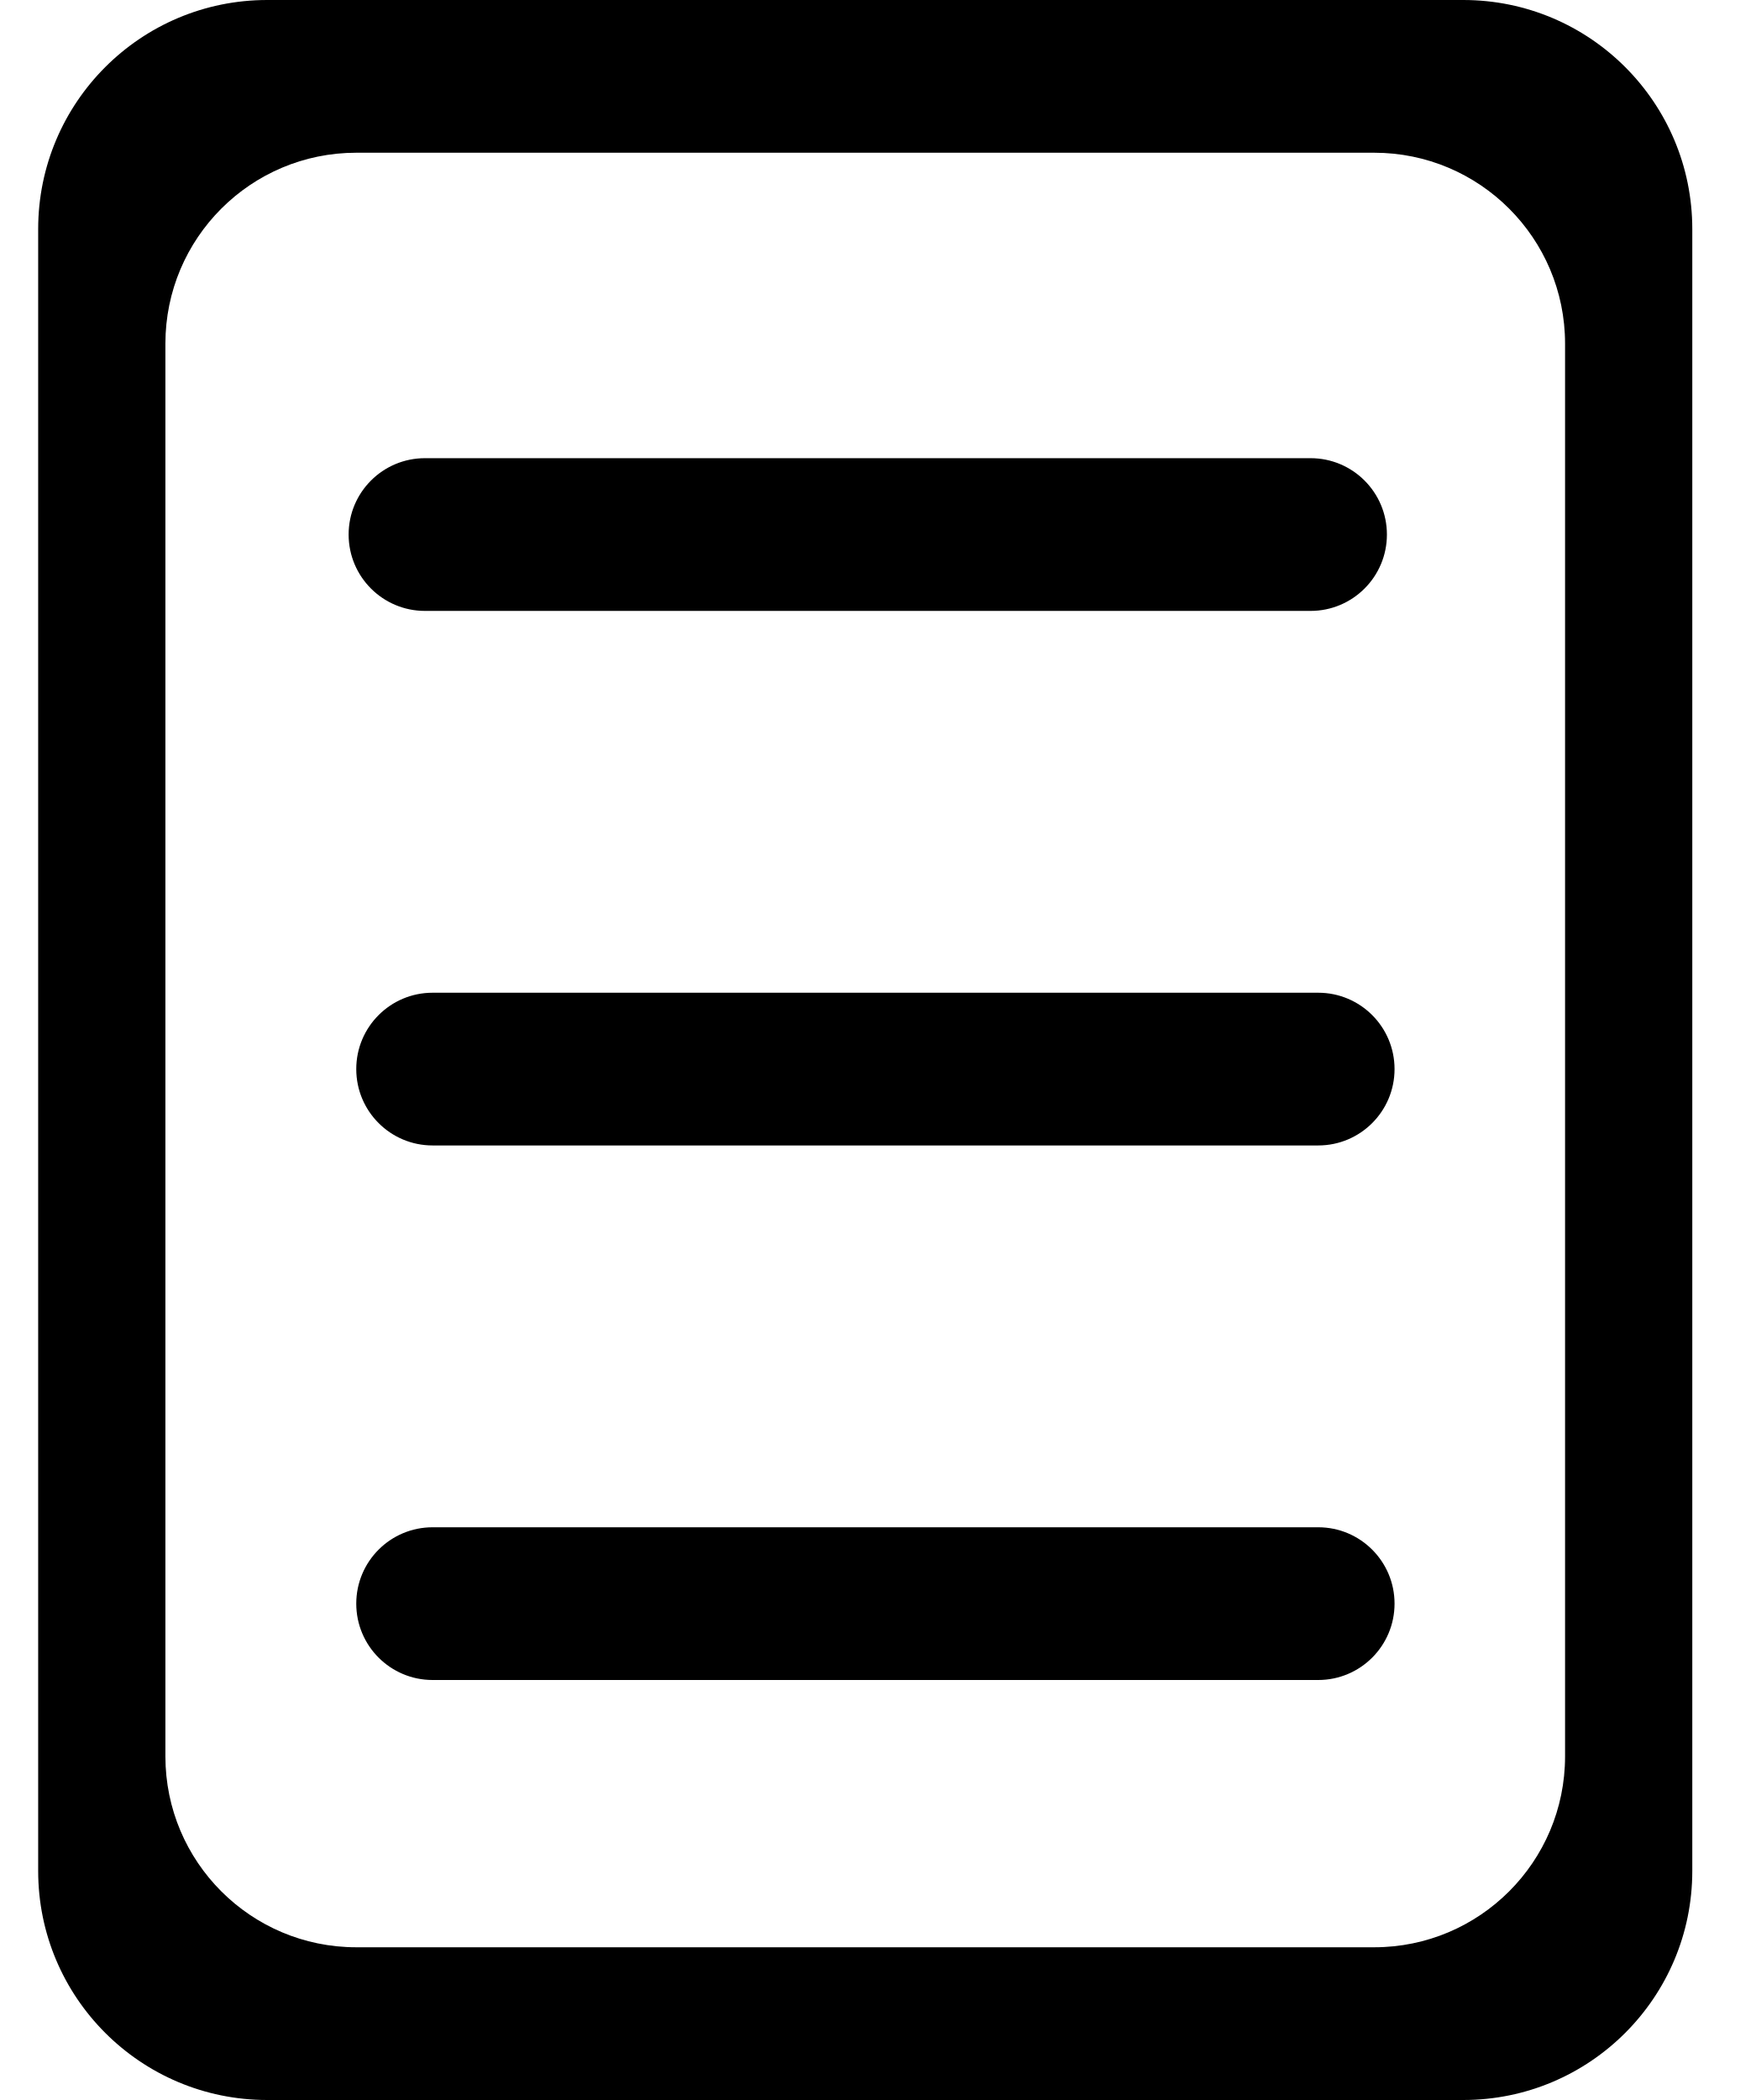
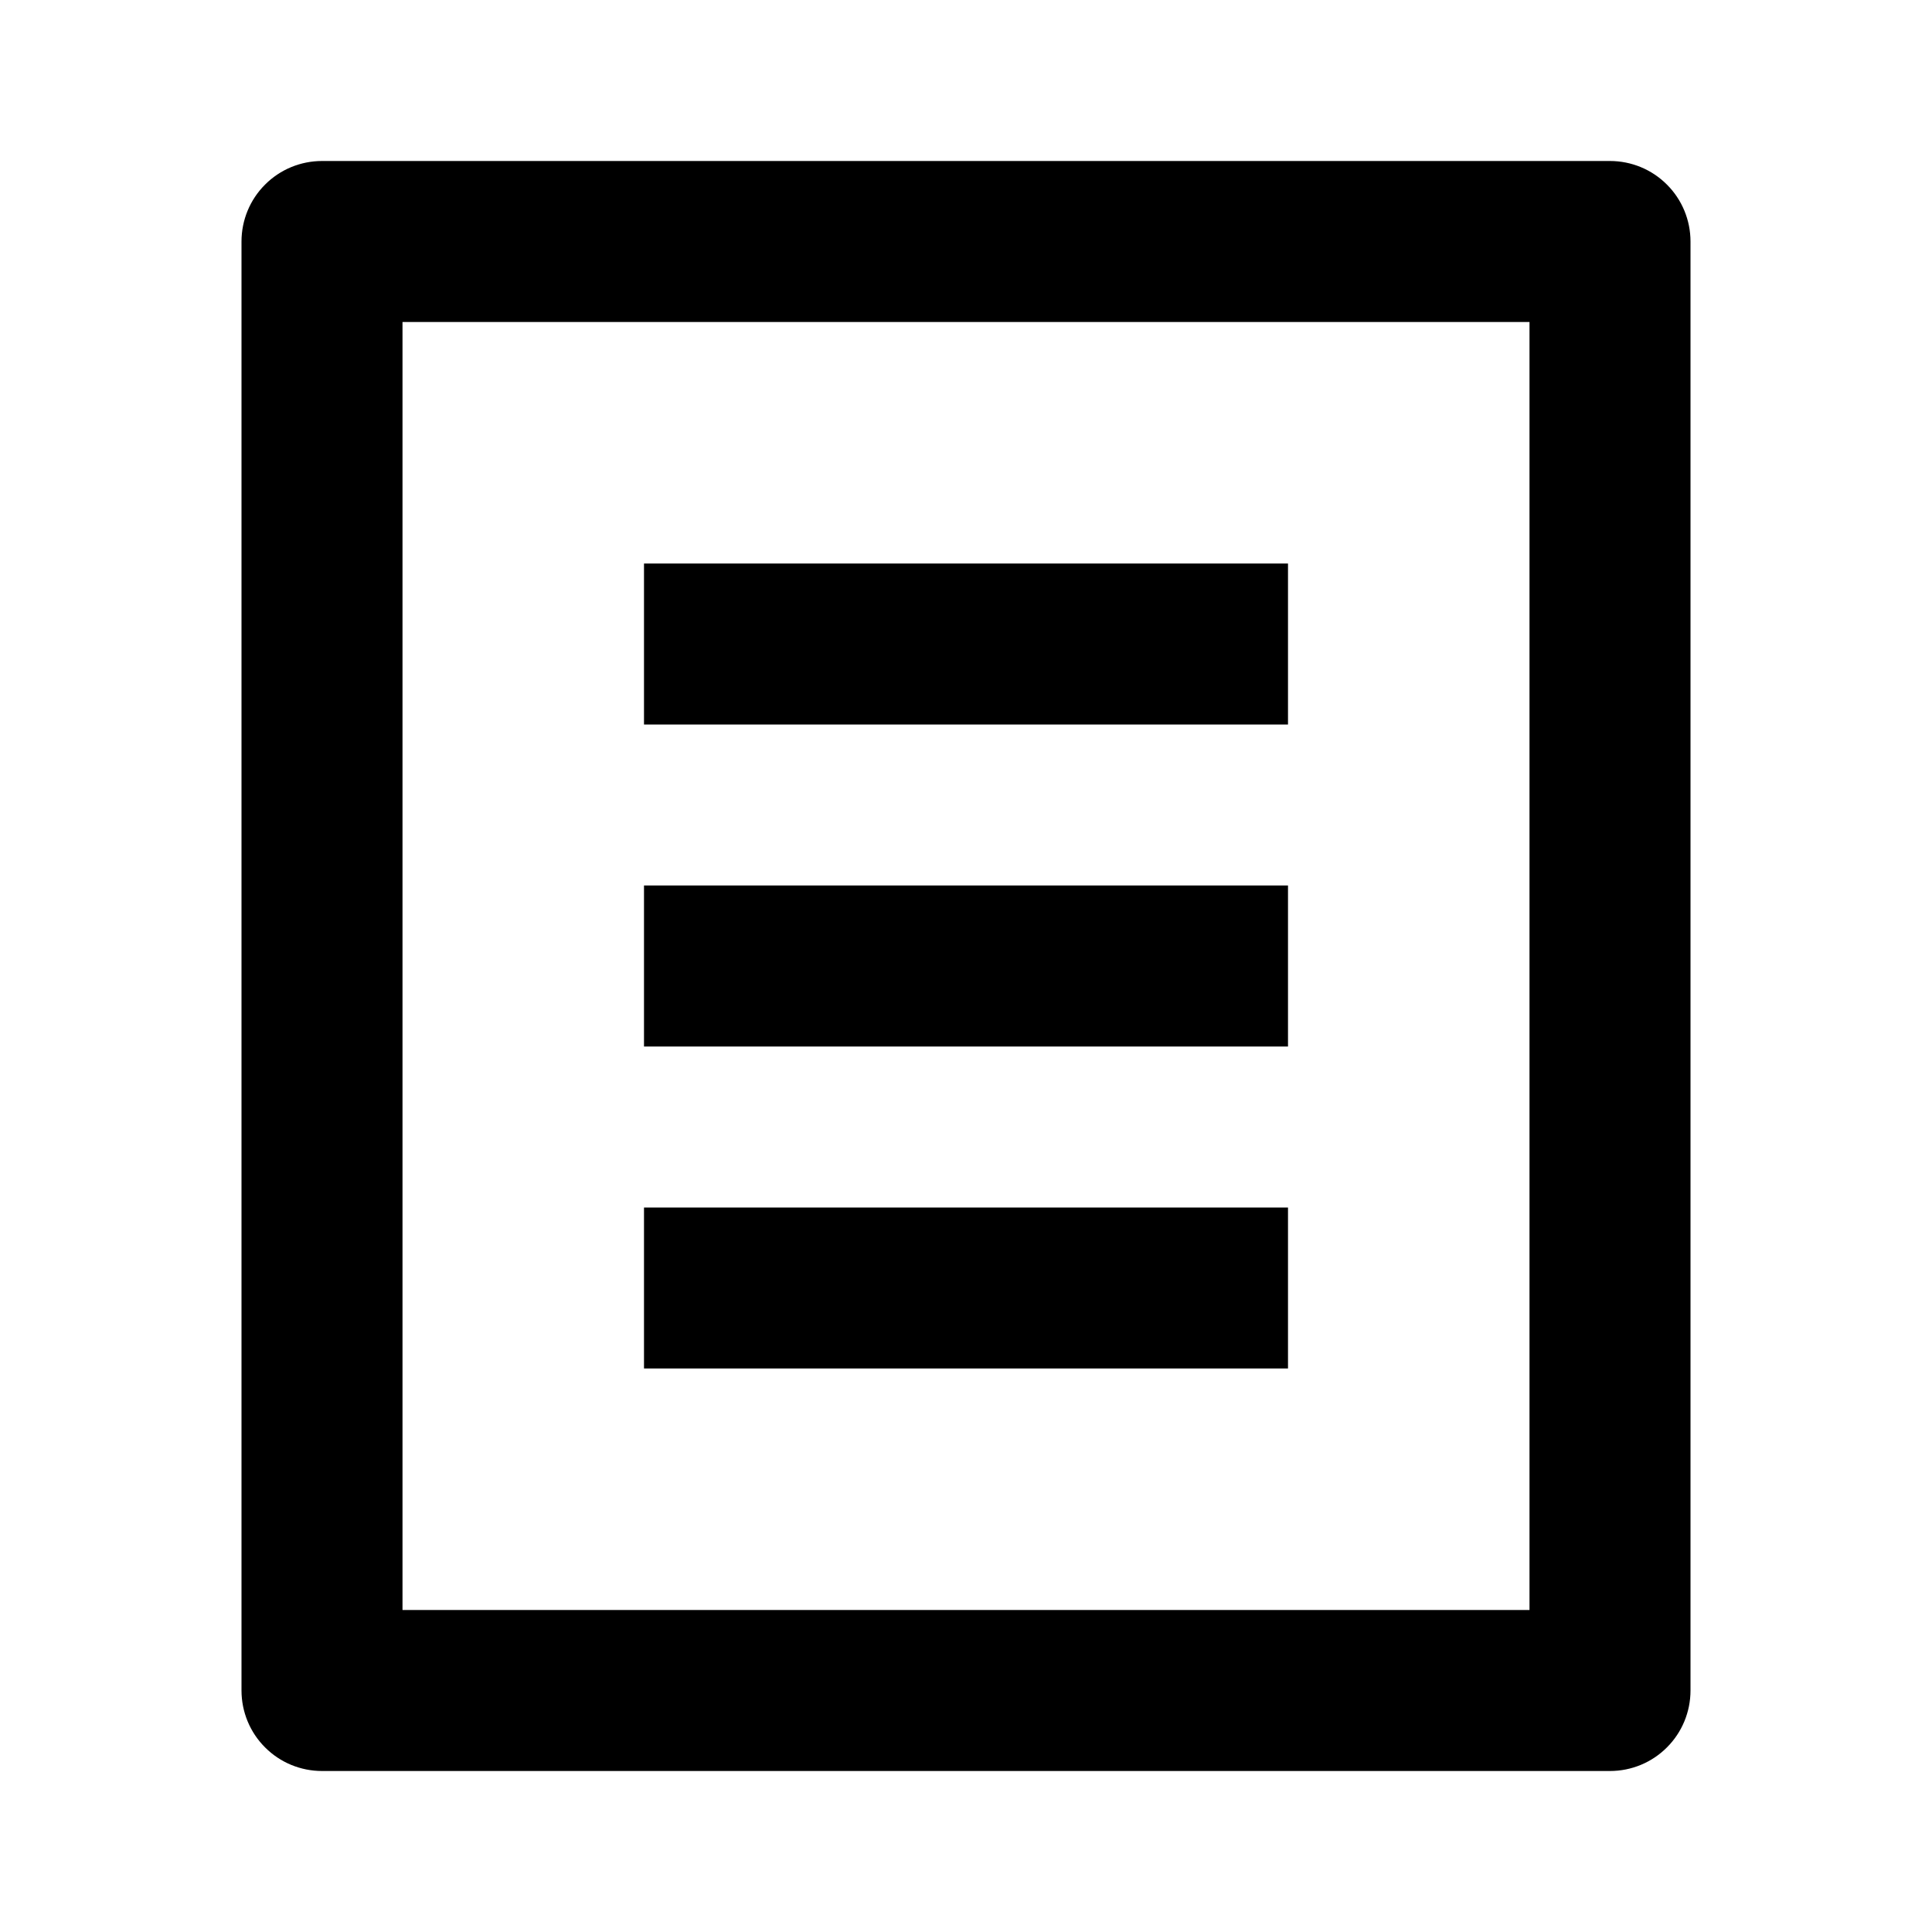
- <svg xmlns="http://www.w3.org/2000/svg" width="46" height="55" viewBox="0 0 46 55" fill="none">
-   <path d="M38.333 0C41.647 0 44.333 2.686 44.333 6V49C44.333 52.314 41.647 55 38.333 55H7C3.686 55 1 52.314 1 49V6C1 2.686 3.686 0 7 0H38.333ZM9.333 4C6.572 4 4.333 6.239 4.333 9V46C4.333 48.761 6.572 51 9.333 51H36C38.761 51 41 48.761 41 46V9C41 6.239 38.761 4 36 4H9.333Z" fill="black" />
-   <path d="M9.133 14C9.133 12.895 10.028 12 11.133 12H34.333C35.437 12 36.333 12.895 36.333 14C36.333 15.105 35.437 16 34.333 16H11.133C10.028 16 9.133 15.105 9.133 14Z" fill="black" />
-   <path d="M9.333 28C9.333 26.895 10.228 26 11.333 26H34.533C35.637 26 36.533 26.895 36.533 28C36.533 29.105 35.637 30 34.533 30H11.333C10.228 30 9.333 29.105 9.333 28Z" fill="black" />
-   <path d="M9.333 42C9.333 40.895 10.228 40 11.333 40H34.533C35.637 40 36.533 40.895 36.533 42C36.533 43.105 35.637 44 34.533 44H11.333C10.228 44 9.333 43.105 9.333 42Z" fill="black" />
+ <svg xmlns="http://www.w3.org/2000/svg" width="24" height="24" viewBox="0 0 24 24" fill="none">
+   <path d="M20 22H4C3.735 22 3.48 21.895 3.293 21.707C3.105 21.52 3 21.265 3 21V3C3 2.735 3.105 2.48 3.293 2.293C3.48 2.105 3.735 2 4 2H20C20.265 2 20.52 2.105 20.707 2.293C20.895 2.48 21 2.735 21 3V21C21 21.265 20.895 21.52 20.707 21.707C20.52 21.895 20.265 22 20 22ZM19 20V4H5V20H19ZM8 7H16V9H8V7ZM8 11H16V13H8V11ZM8 15H16V17H8V15Z" fill="black" />
</svg>
